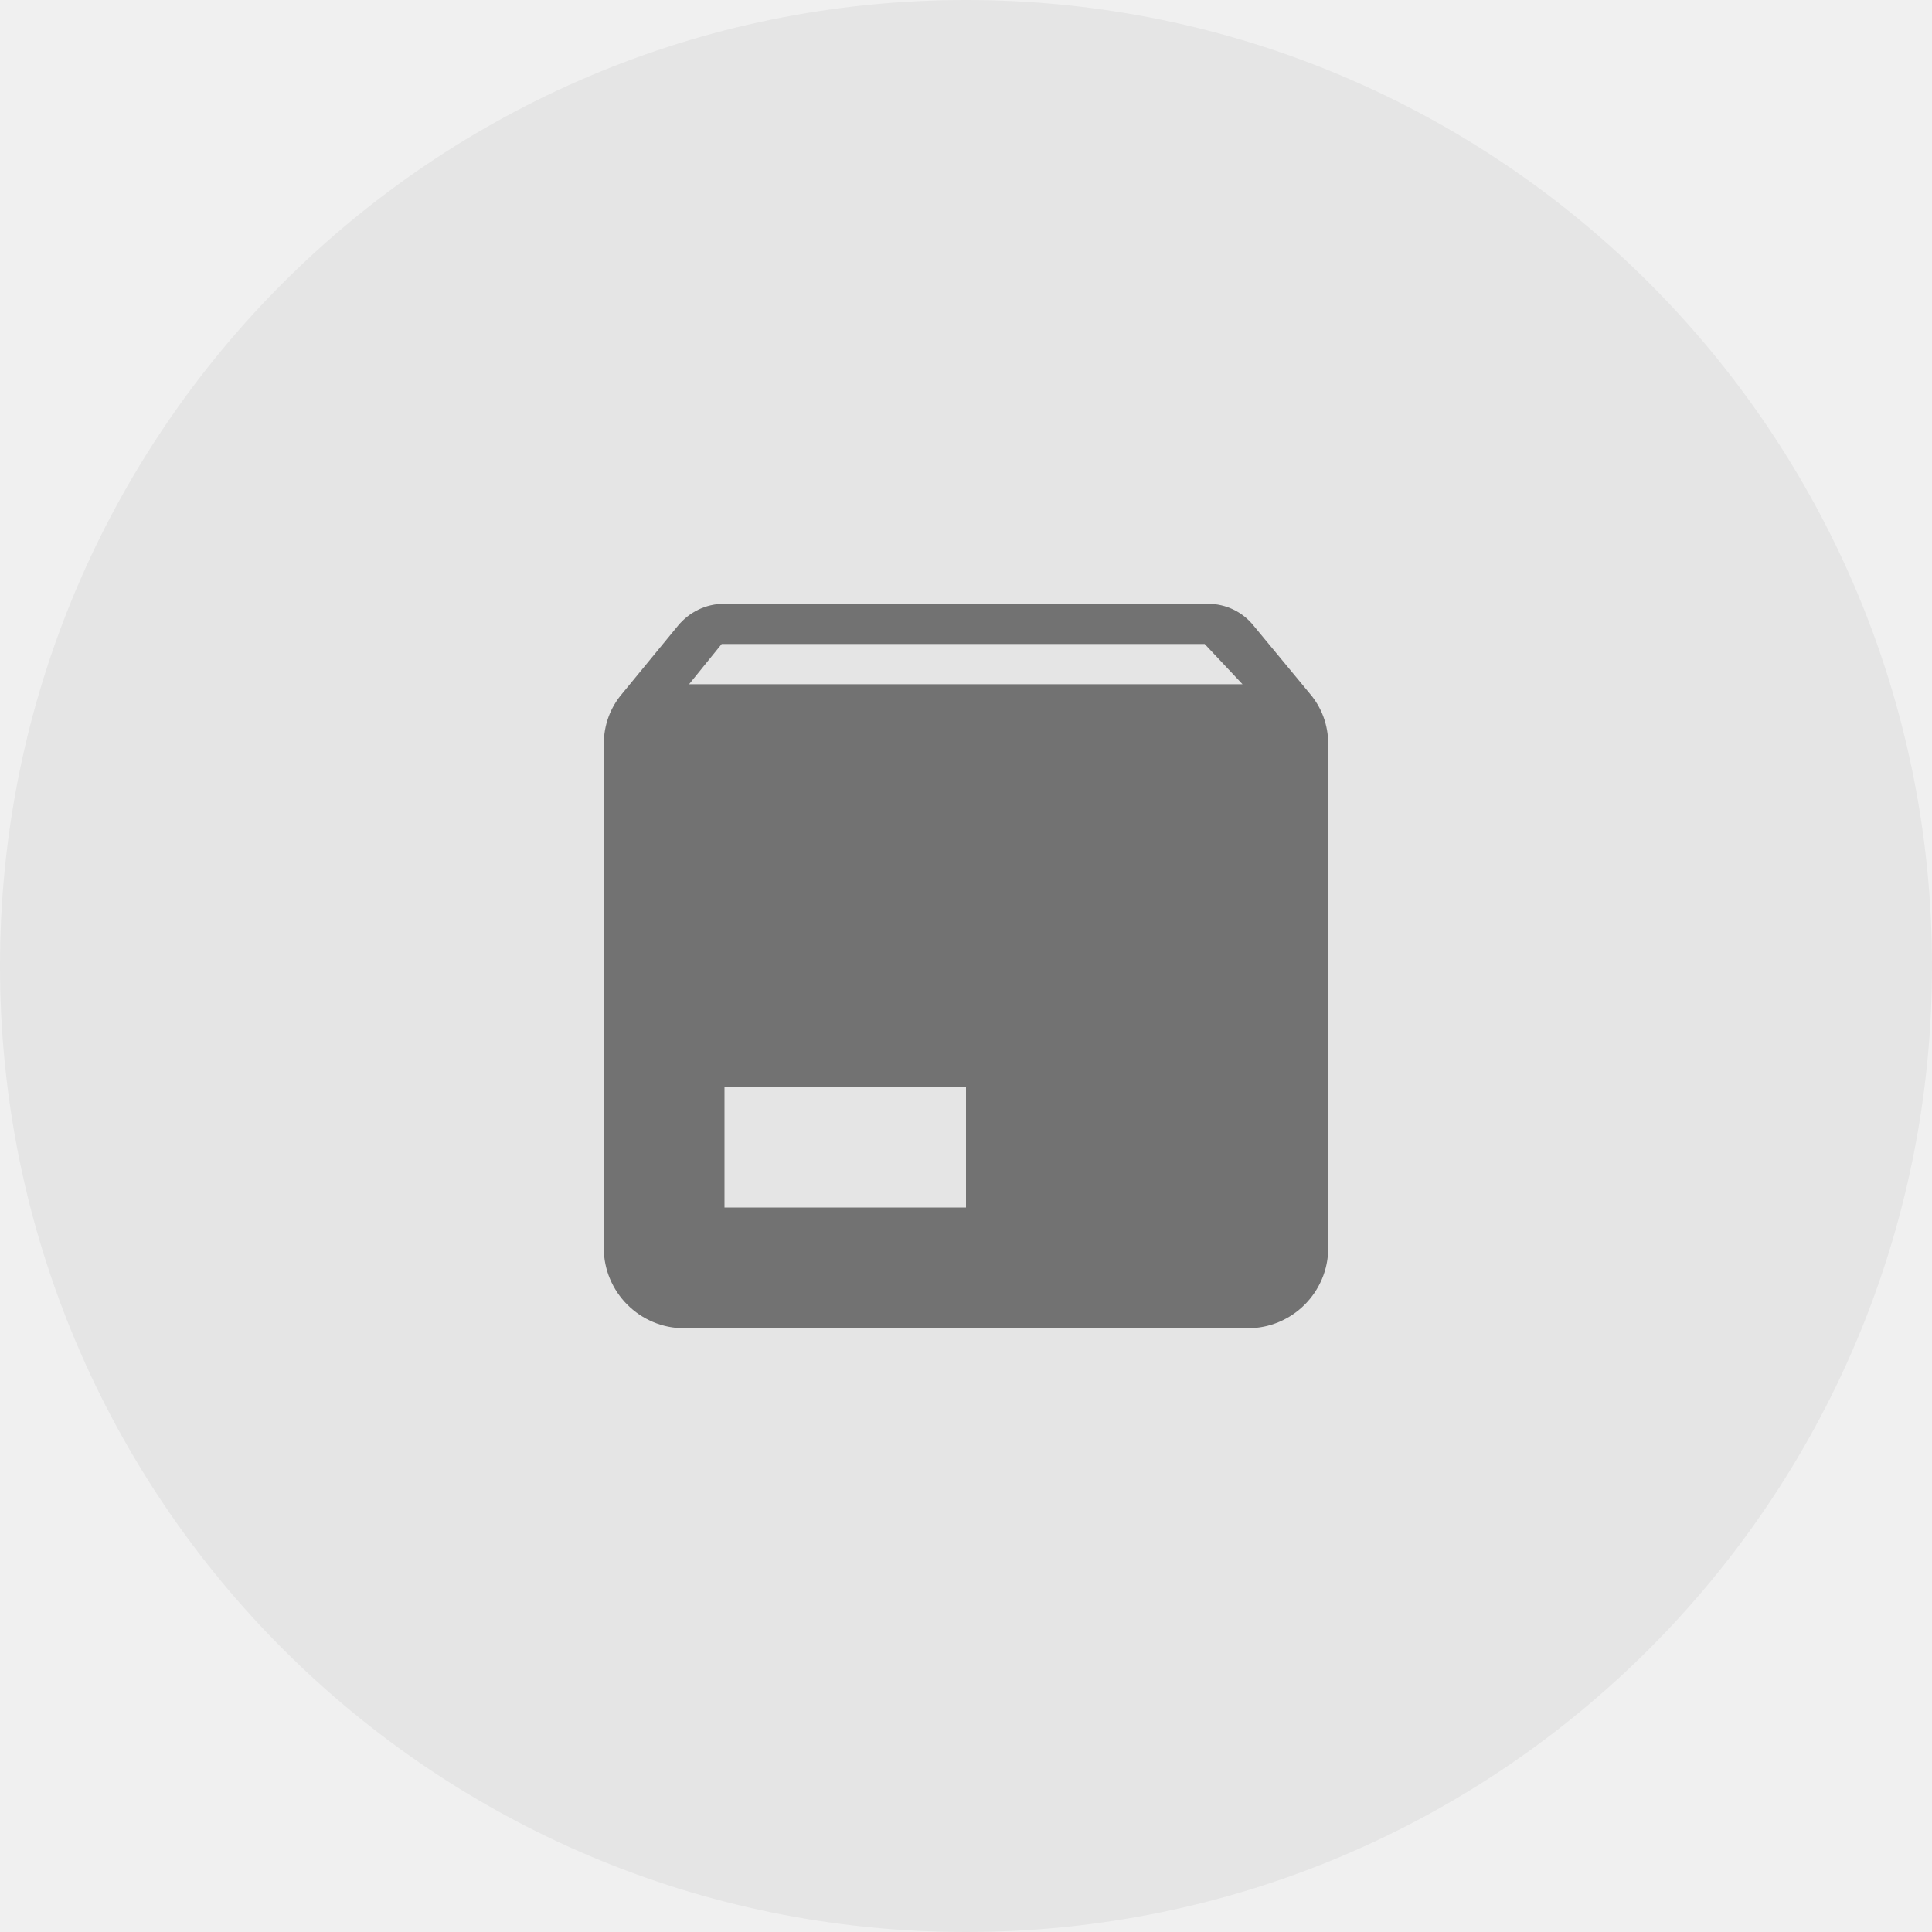
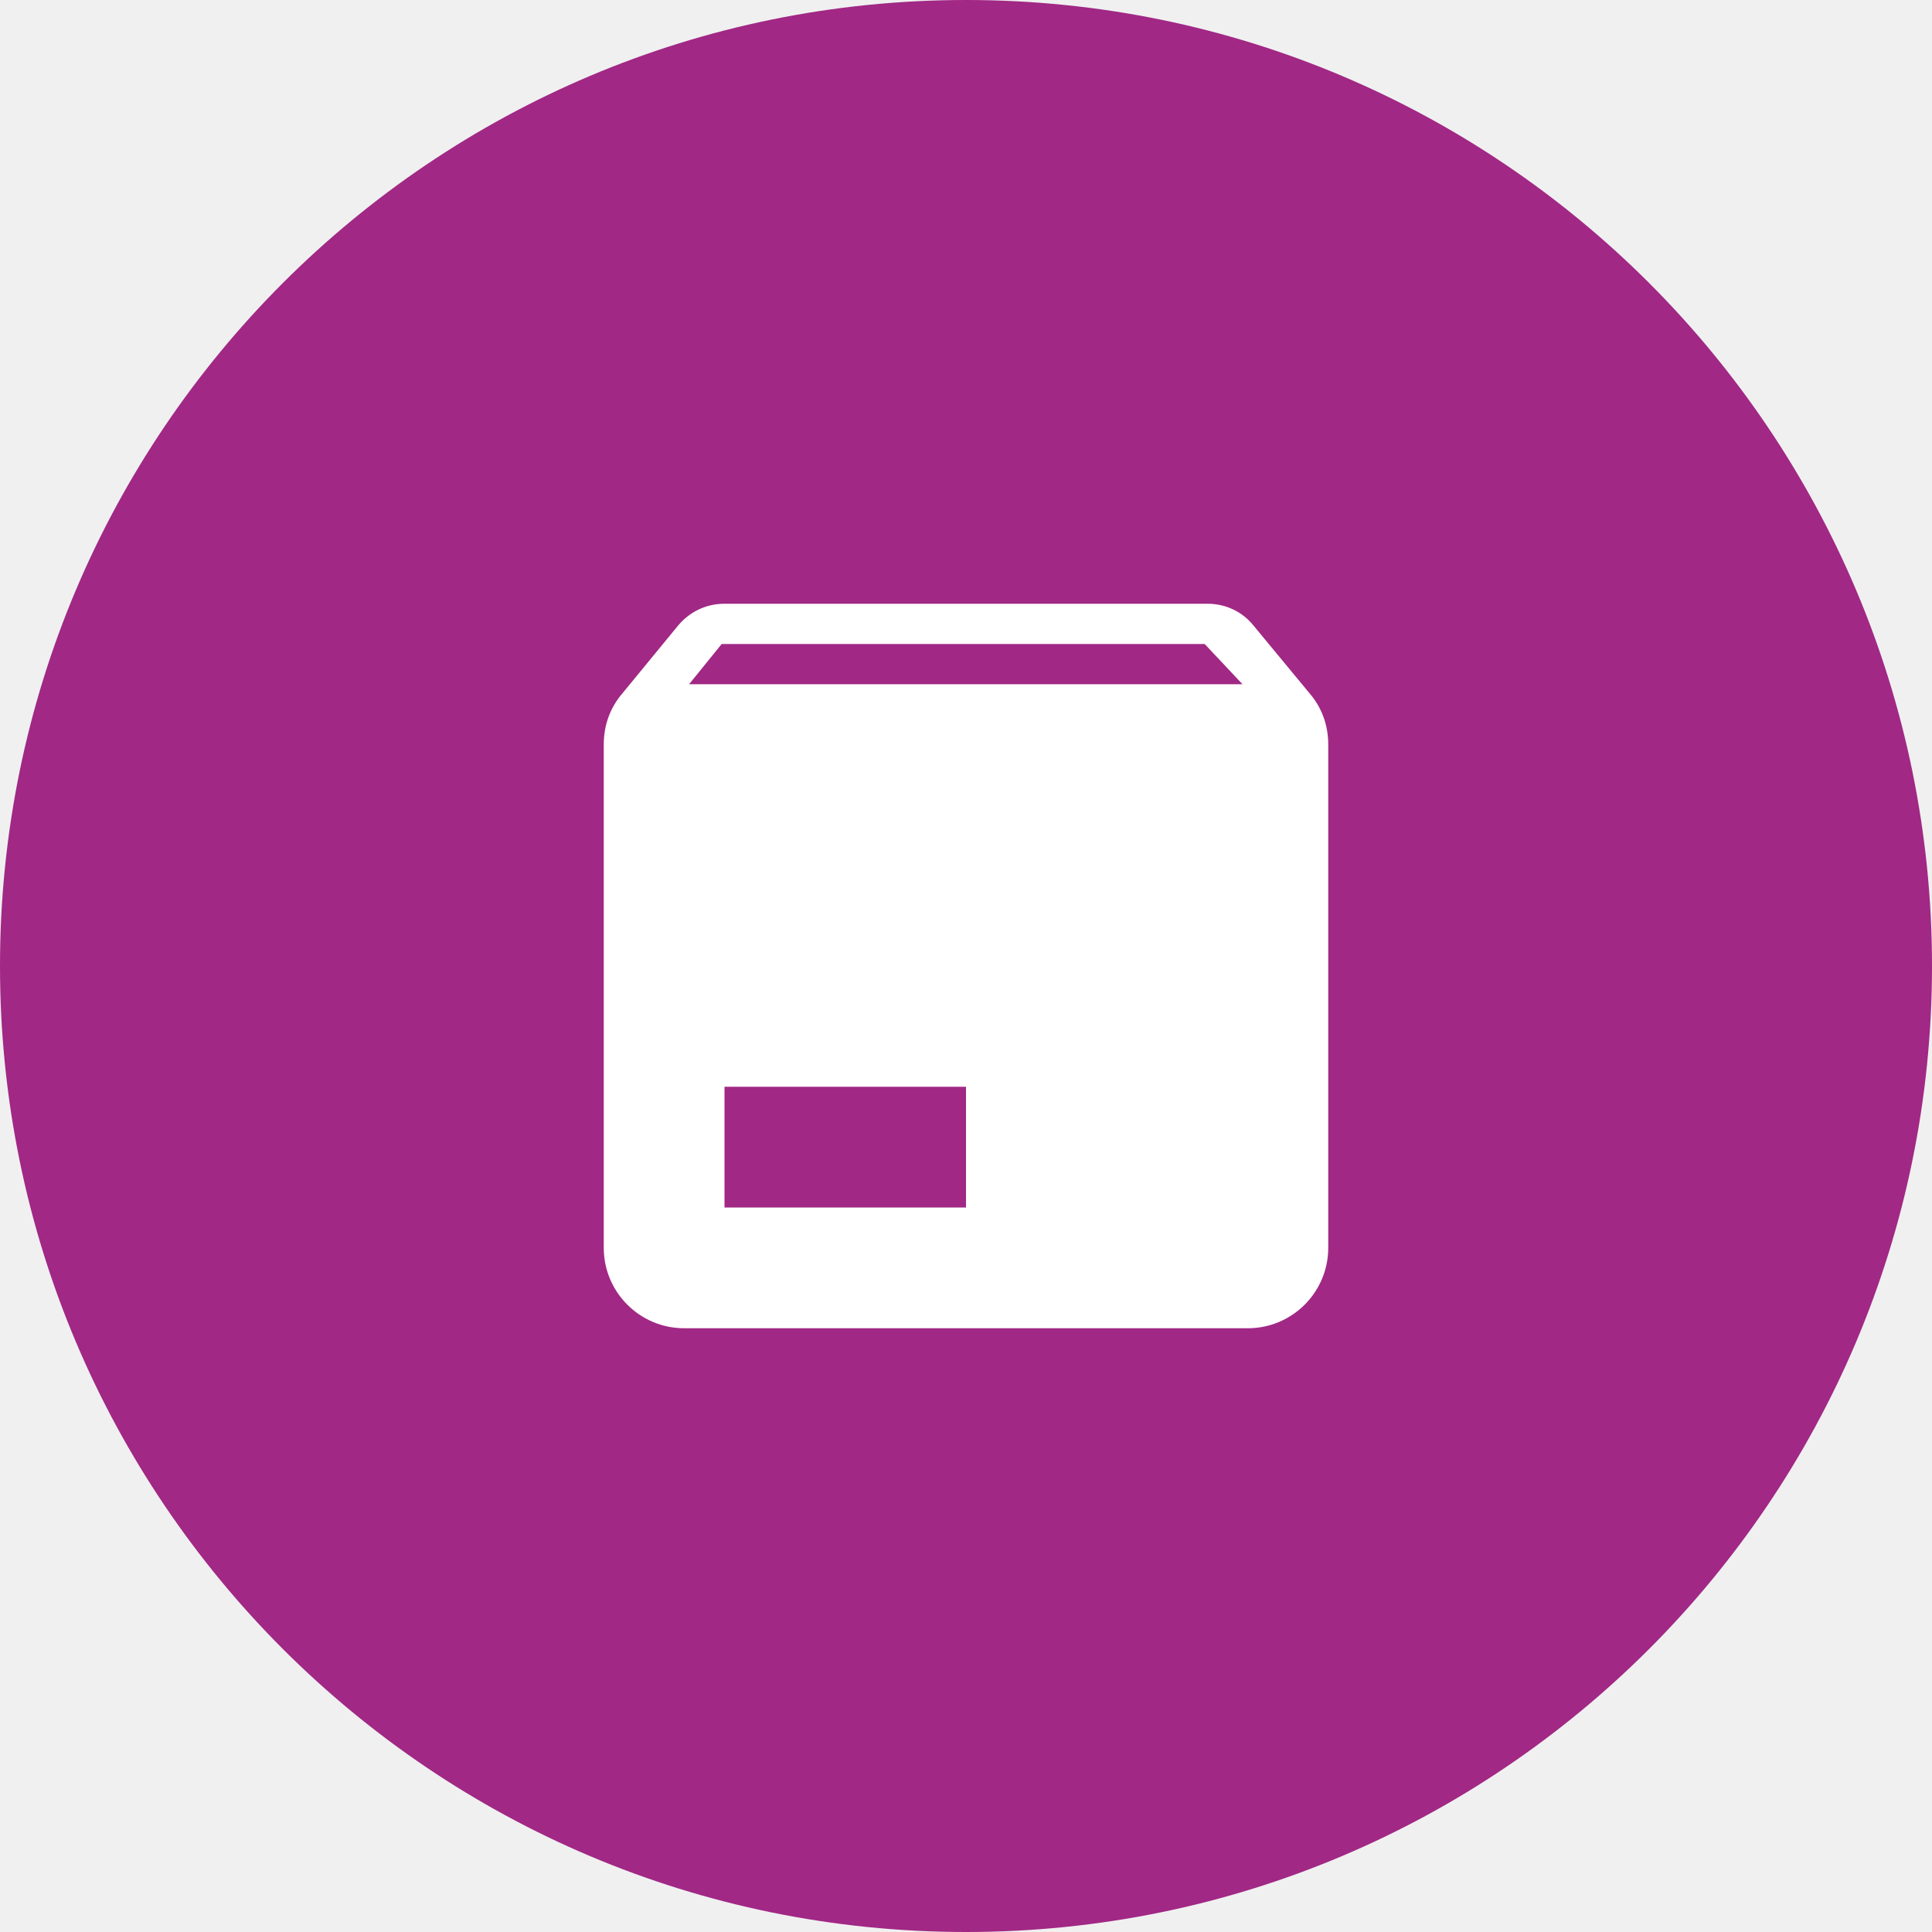
<svg xmlns="http://www.w3.org/2000/svg" width="80px" height="80px" viewBox="0 0 80 80" version="1.1">
-   <g id="Icon/Cards/Cargo/Default" stroke="none" stroke-width="1" fill="none" fill-rule="evenodd">
-     <circle id="Oval" fill-opacity="0.05" fill="#000000" fill-rule="nonzero" cx="40" cy="40" r="40" />
+   <g id="Icon/Cards/Cargo/Hover" stroke="none" stroke-width="1" fill="none" fill-rule="evenodd">
+     <circle id="Oval" fill="#A12885" fill-rule="nonzero" cx="40" cy="40" r="40" />
    <g id="Cargo" transform="translate(20, 20)">
-       <g id="Icon_Package">
+       <g id="Group">
        <polygon id="Path" points="0 0 40 0 40 40 0 40" />
-         <path d="M8.533,8.333 L31.45,8.333 L29.883,6.667 L9.883,6.667 L8.533,8.333 M34.233,8.717 C34.717,9.283 35,10 35,10.833 L35,31.667 C35,33.508 33.508,35 31.667,35 L8.333,35 C6.492,35 5,33.508 5,31.667 L5,10.833 C5,10 5.283,9.283 5.767,8.717 L8.067,5.917 C8.533,5.35 9.217,5 10,5 L30,5 C30.783,5 31.467,5.35 31.917,5.917 L34.233,8.717 M10,30 L20,30 L20,25 L10,25 L10,30 Z" id="Shape" fill-opacity="0.5" fill="#000000" fill-rule="nonzero" />
+         <path d="M8.533,8.333 L31.45,8.333 L29.883,6.667 L9.883,6.667 L8.533,8.333 M34.233,8.717 C34.717,9.283 35,10 35,10.833 L35,31.667 C35,33.508 33.508,35 31.667,35 L8.333,35 C6.492,35 5,33.508 5,31.667 L5,10.833 C5,10 5.283,9.283 5.767,8.717 L8.067,5.917 C8.533,5.35 9.217,5 10,5 L30,5 C30.783,5 31.467,5.35 31.917,5.917 L34.233,8.717 M10,30 L20,30 L20,25 L10,25 L10,30 Z" id="Shape" fill="#FFFFFF" fill-rule="nonzero" />
      </g>
    </g>
  </g>
</svg>
